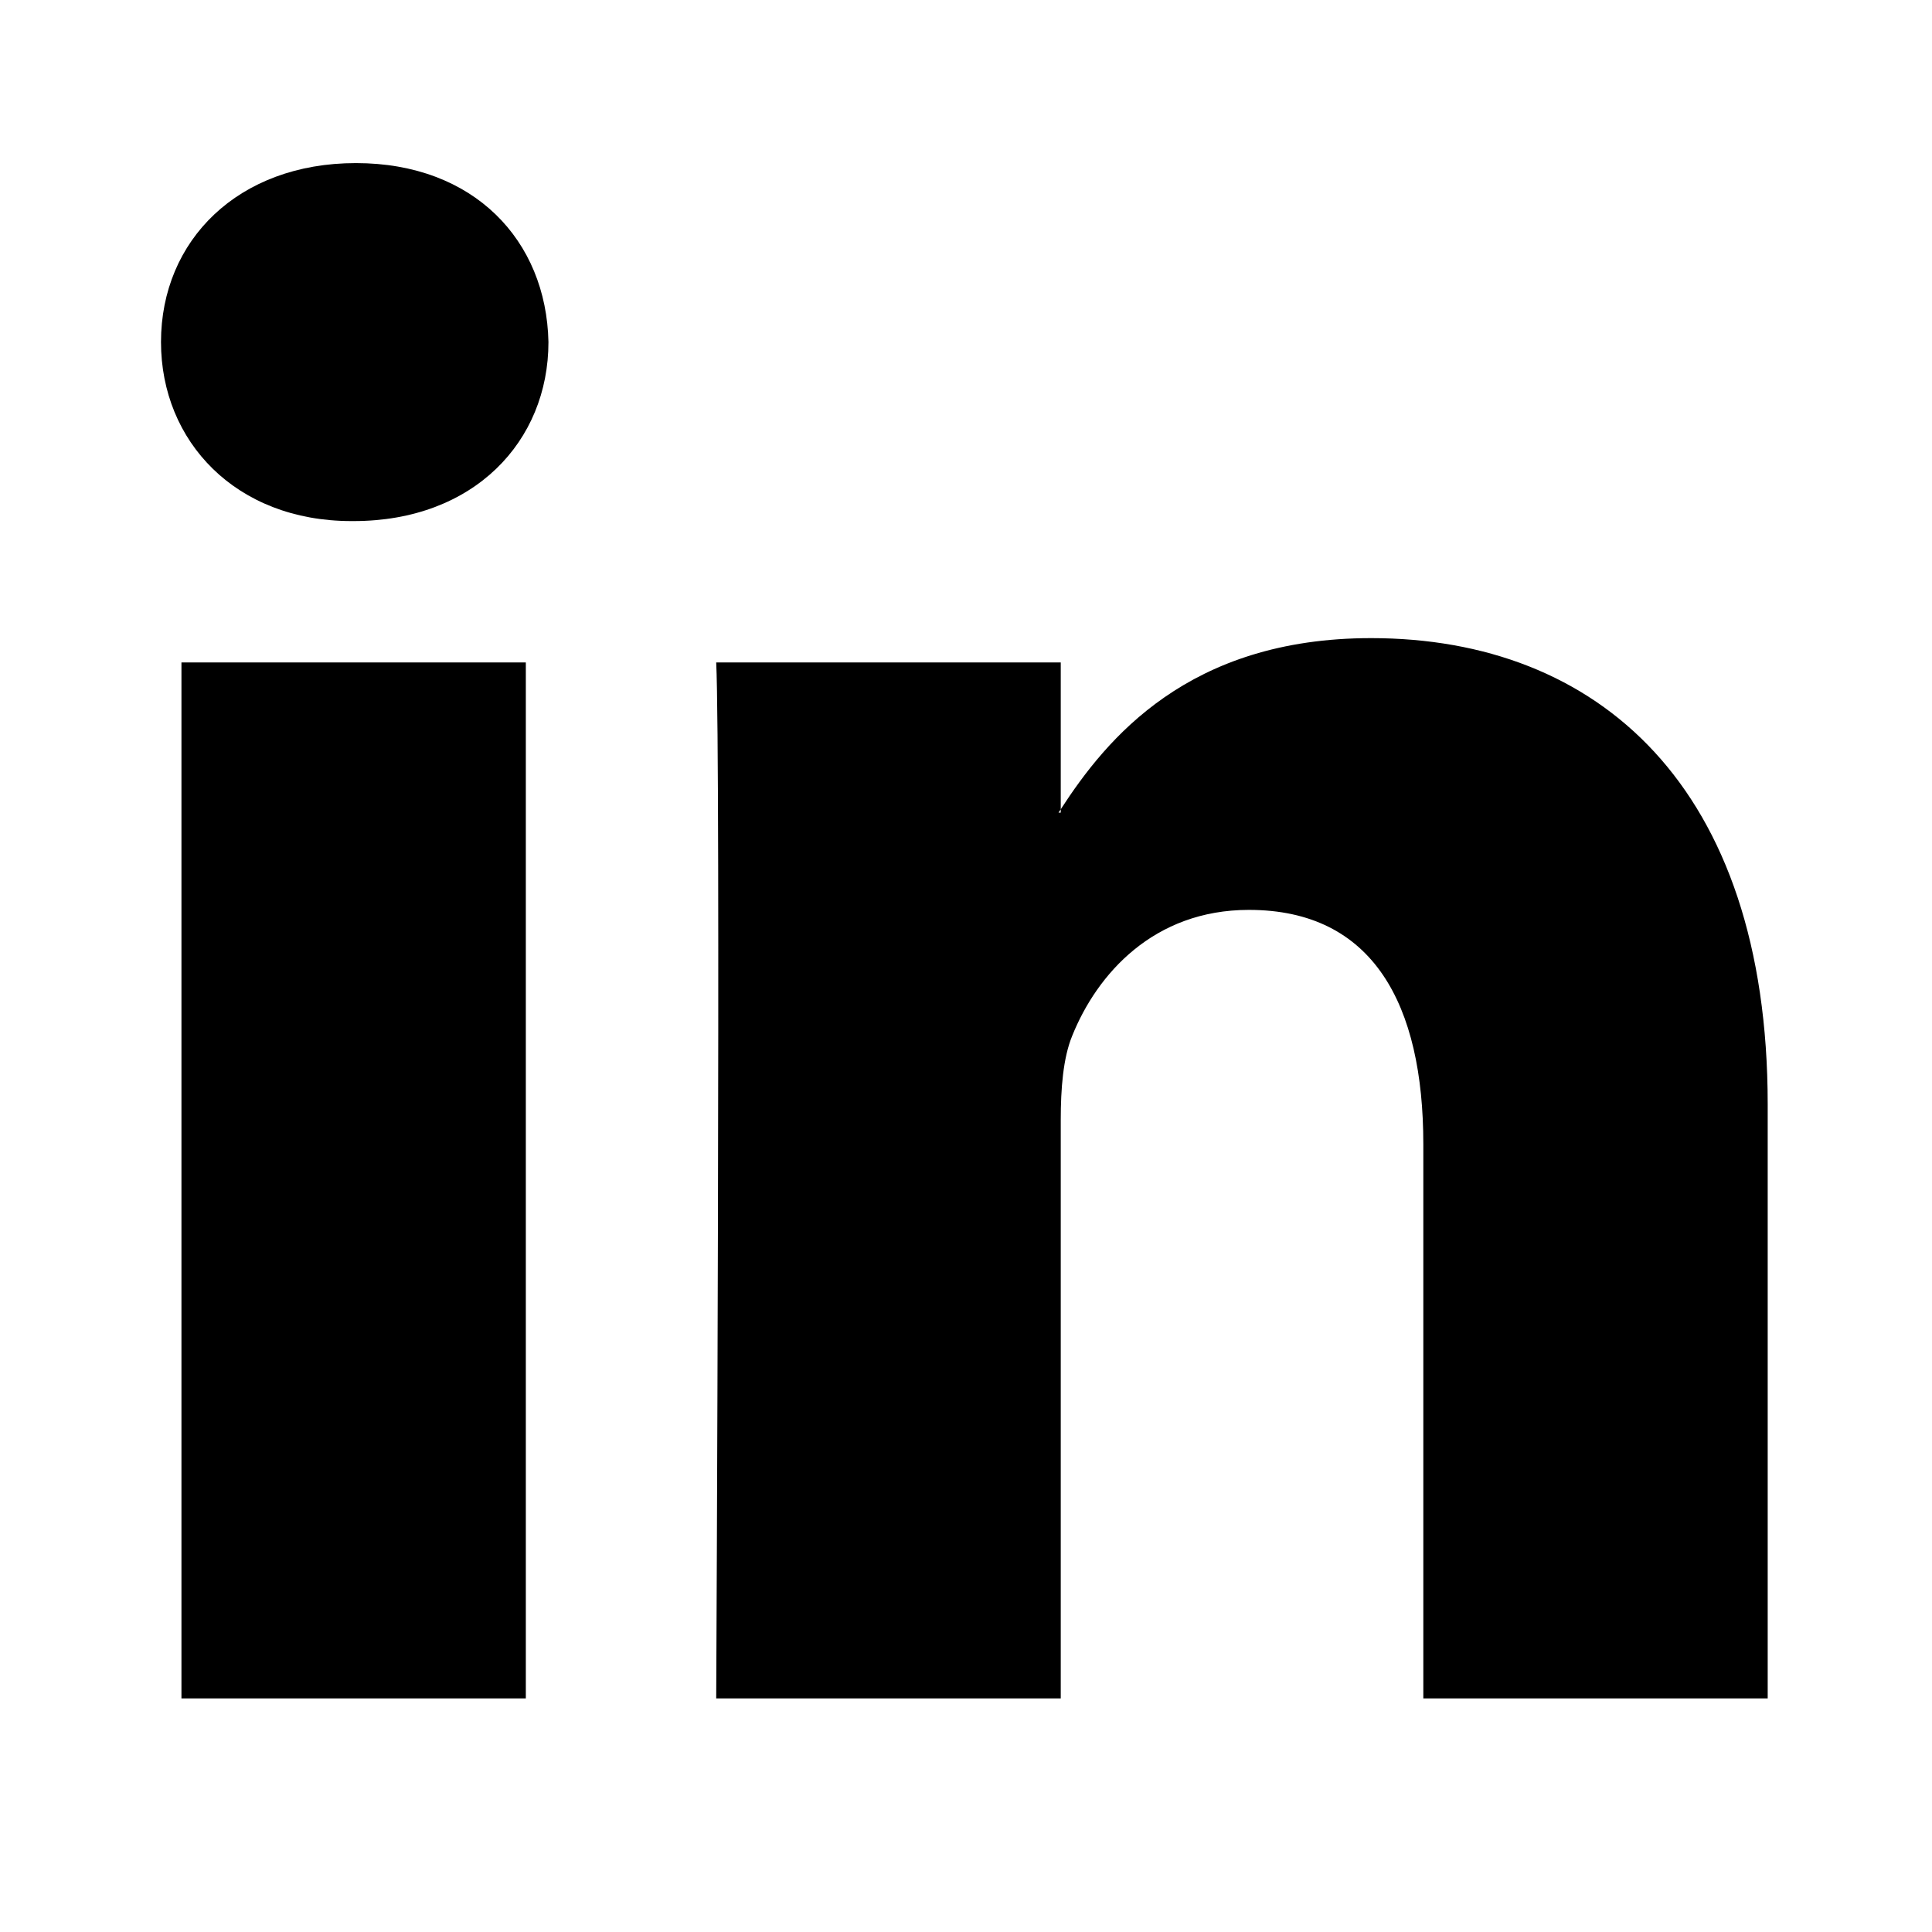
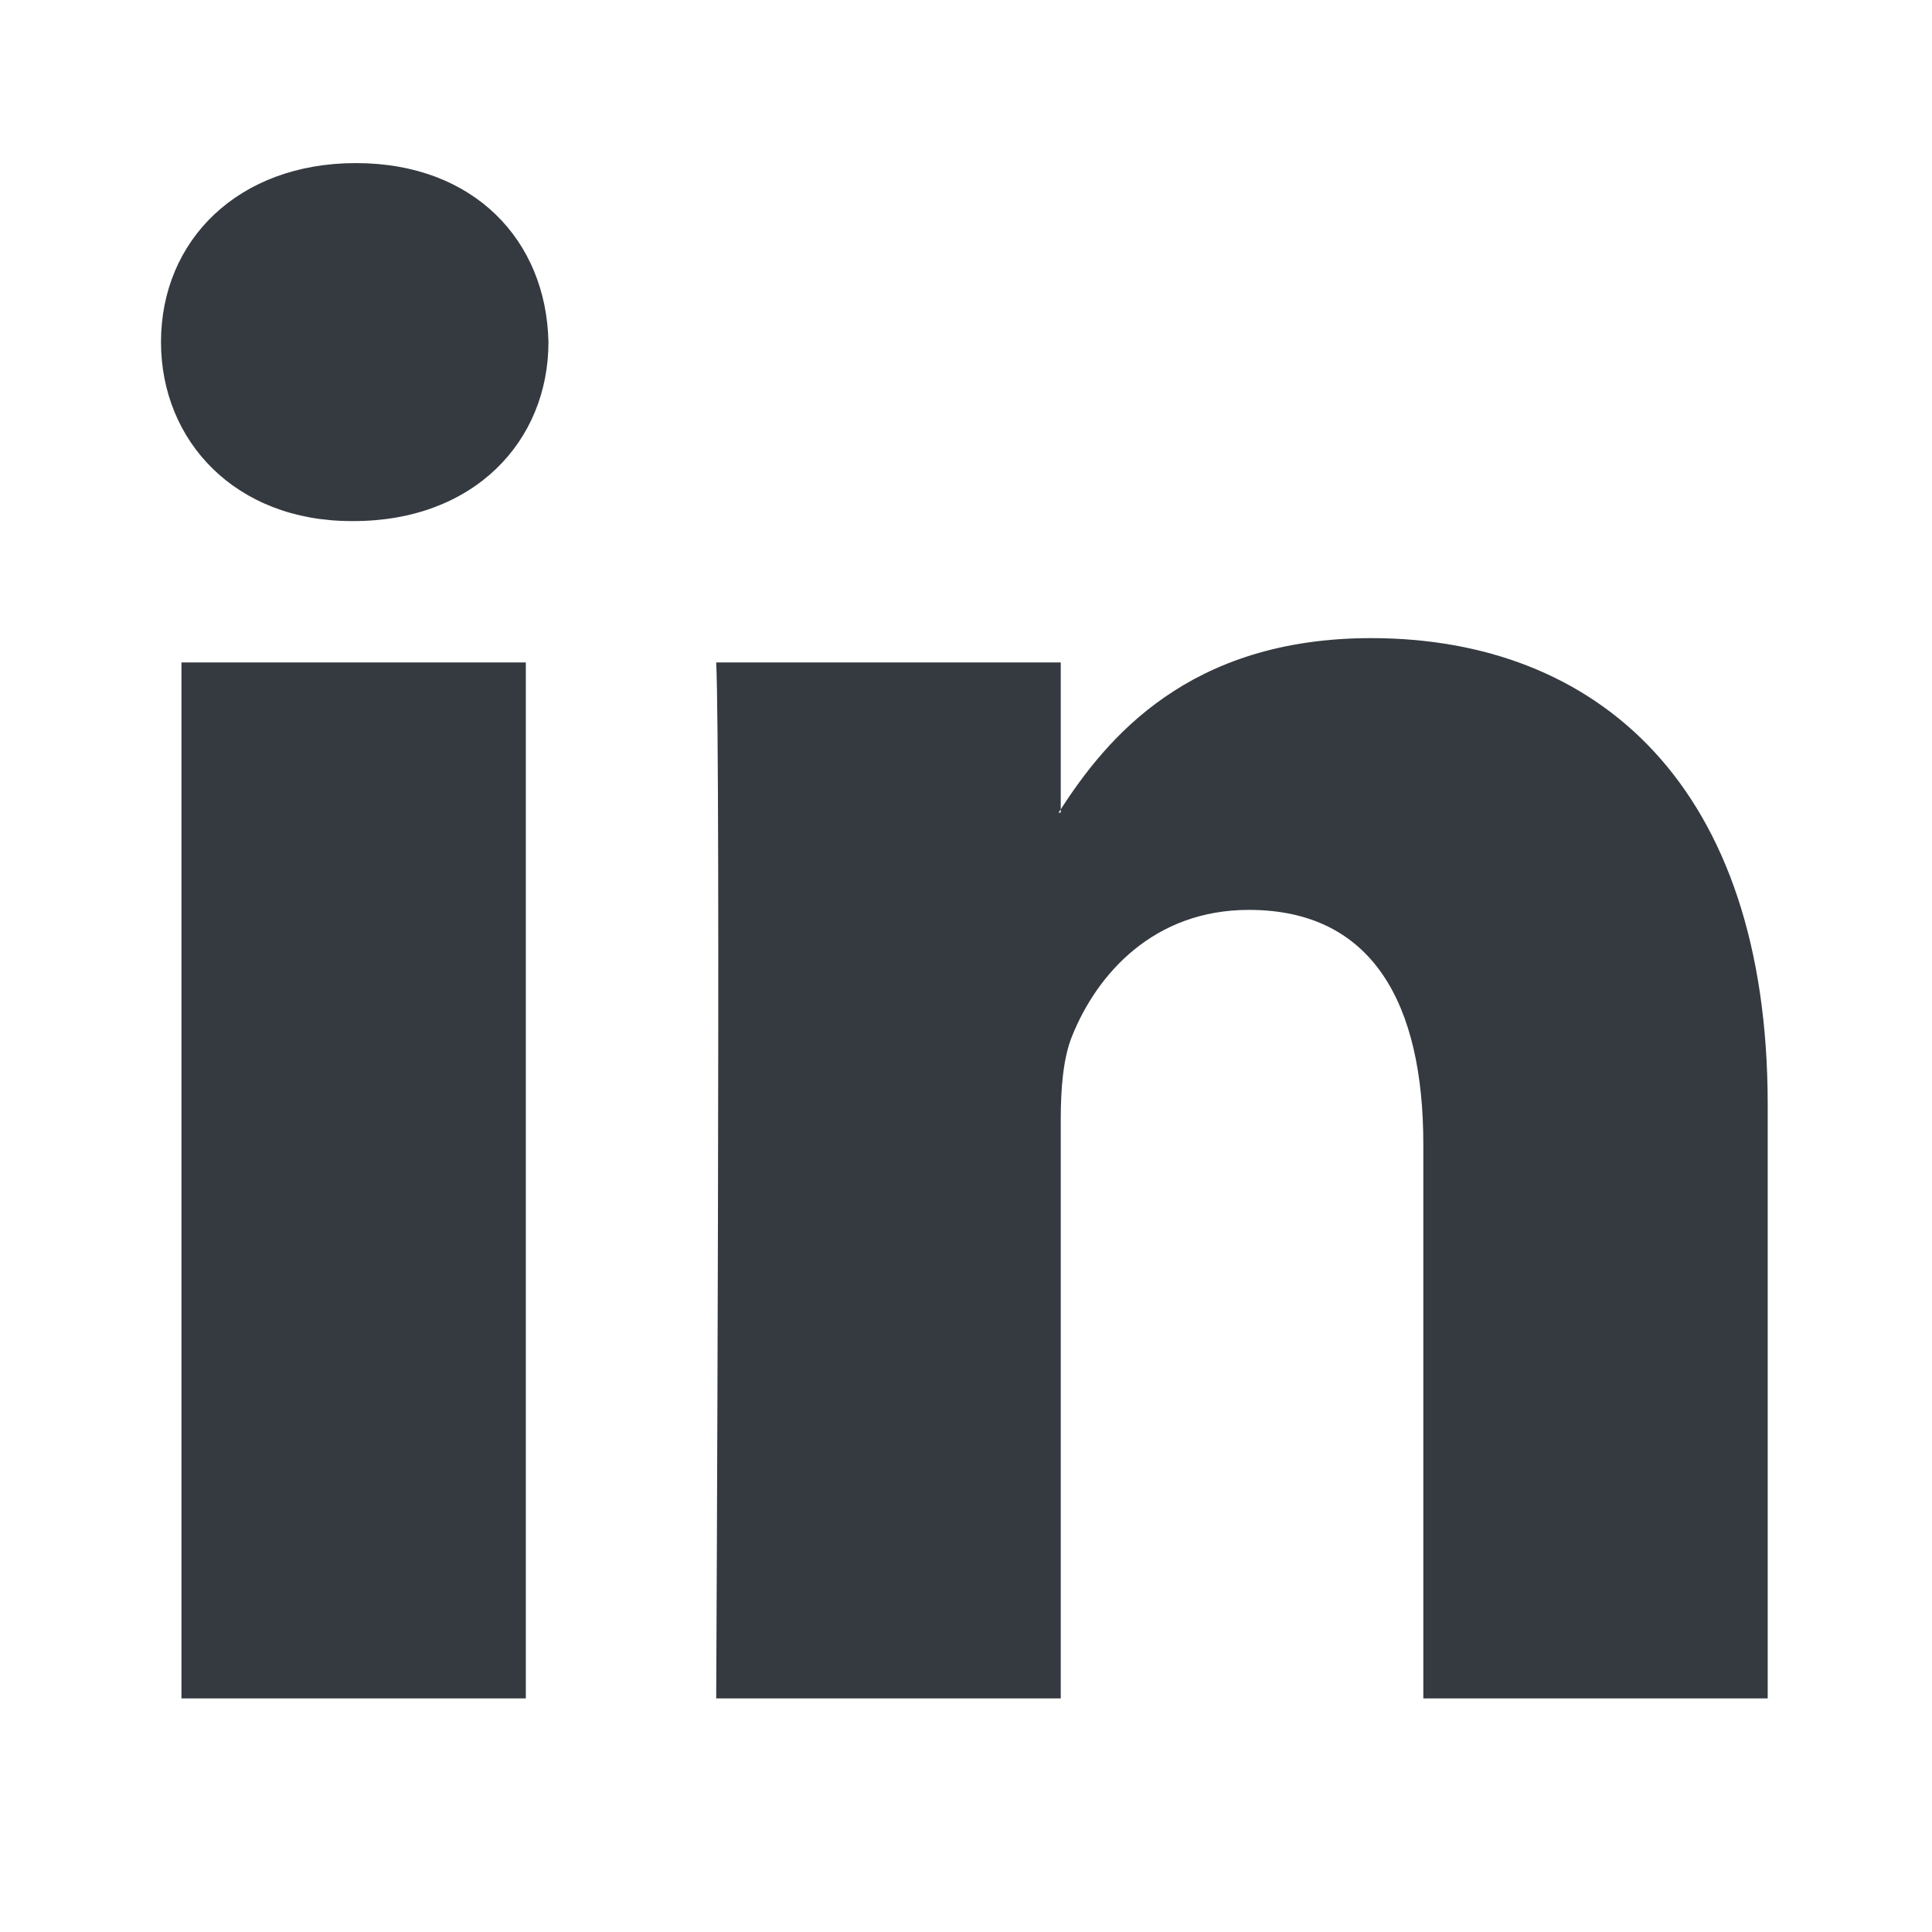
- <svg xmlns="http://www.w3.org/2000/svg" viewBox="-2 -2 24 24" width="24" height="24" preserveAspectRatio="xMinYMin" class="icon__icon">
+ <svg xmlns="http://www.w3.org/2000/svg" fill="#343a40" viewBox="-2 -2 24 24" width="24" height="24" preserveAspectRatio="xMinYMin" class="icon__icon">
  <path d="M19.959 11.719v7.379h-4.278v-6.885c0-1.73-.619-2.91-2.167-2.91-1.182 0-1.886.796-2.195 1.565-.113.275-.142.658-.142 1.043v7.187h-4.28s.058-11.66 0-12.869h4.28v1.824l-.028.042h.028v-.042c.568-.875 1.583-2.126 3.856-2.126 2.815 0 4.926 1.84 4.926 5.792zM2.421.026C.958.026 0 .986 0 2.249c0 1.235.93 2.224 2.365 2.224h.028c1.493 0 2.42-.989 2.42-2.224C4.787.986 3.887.026 2.422.026zM.254 19.098h4.278V6.229H.254v12.869z" />
</svg>
